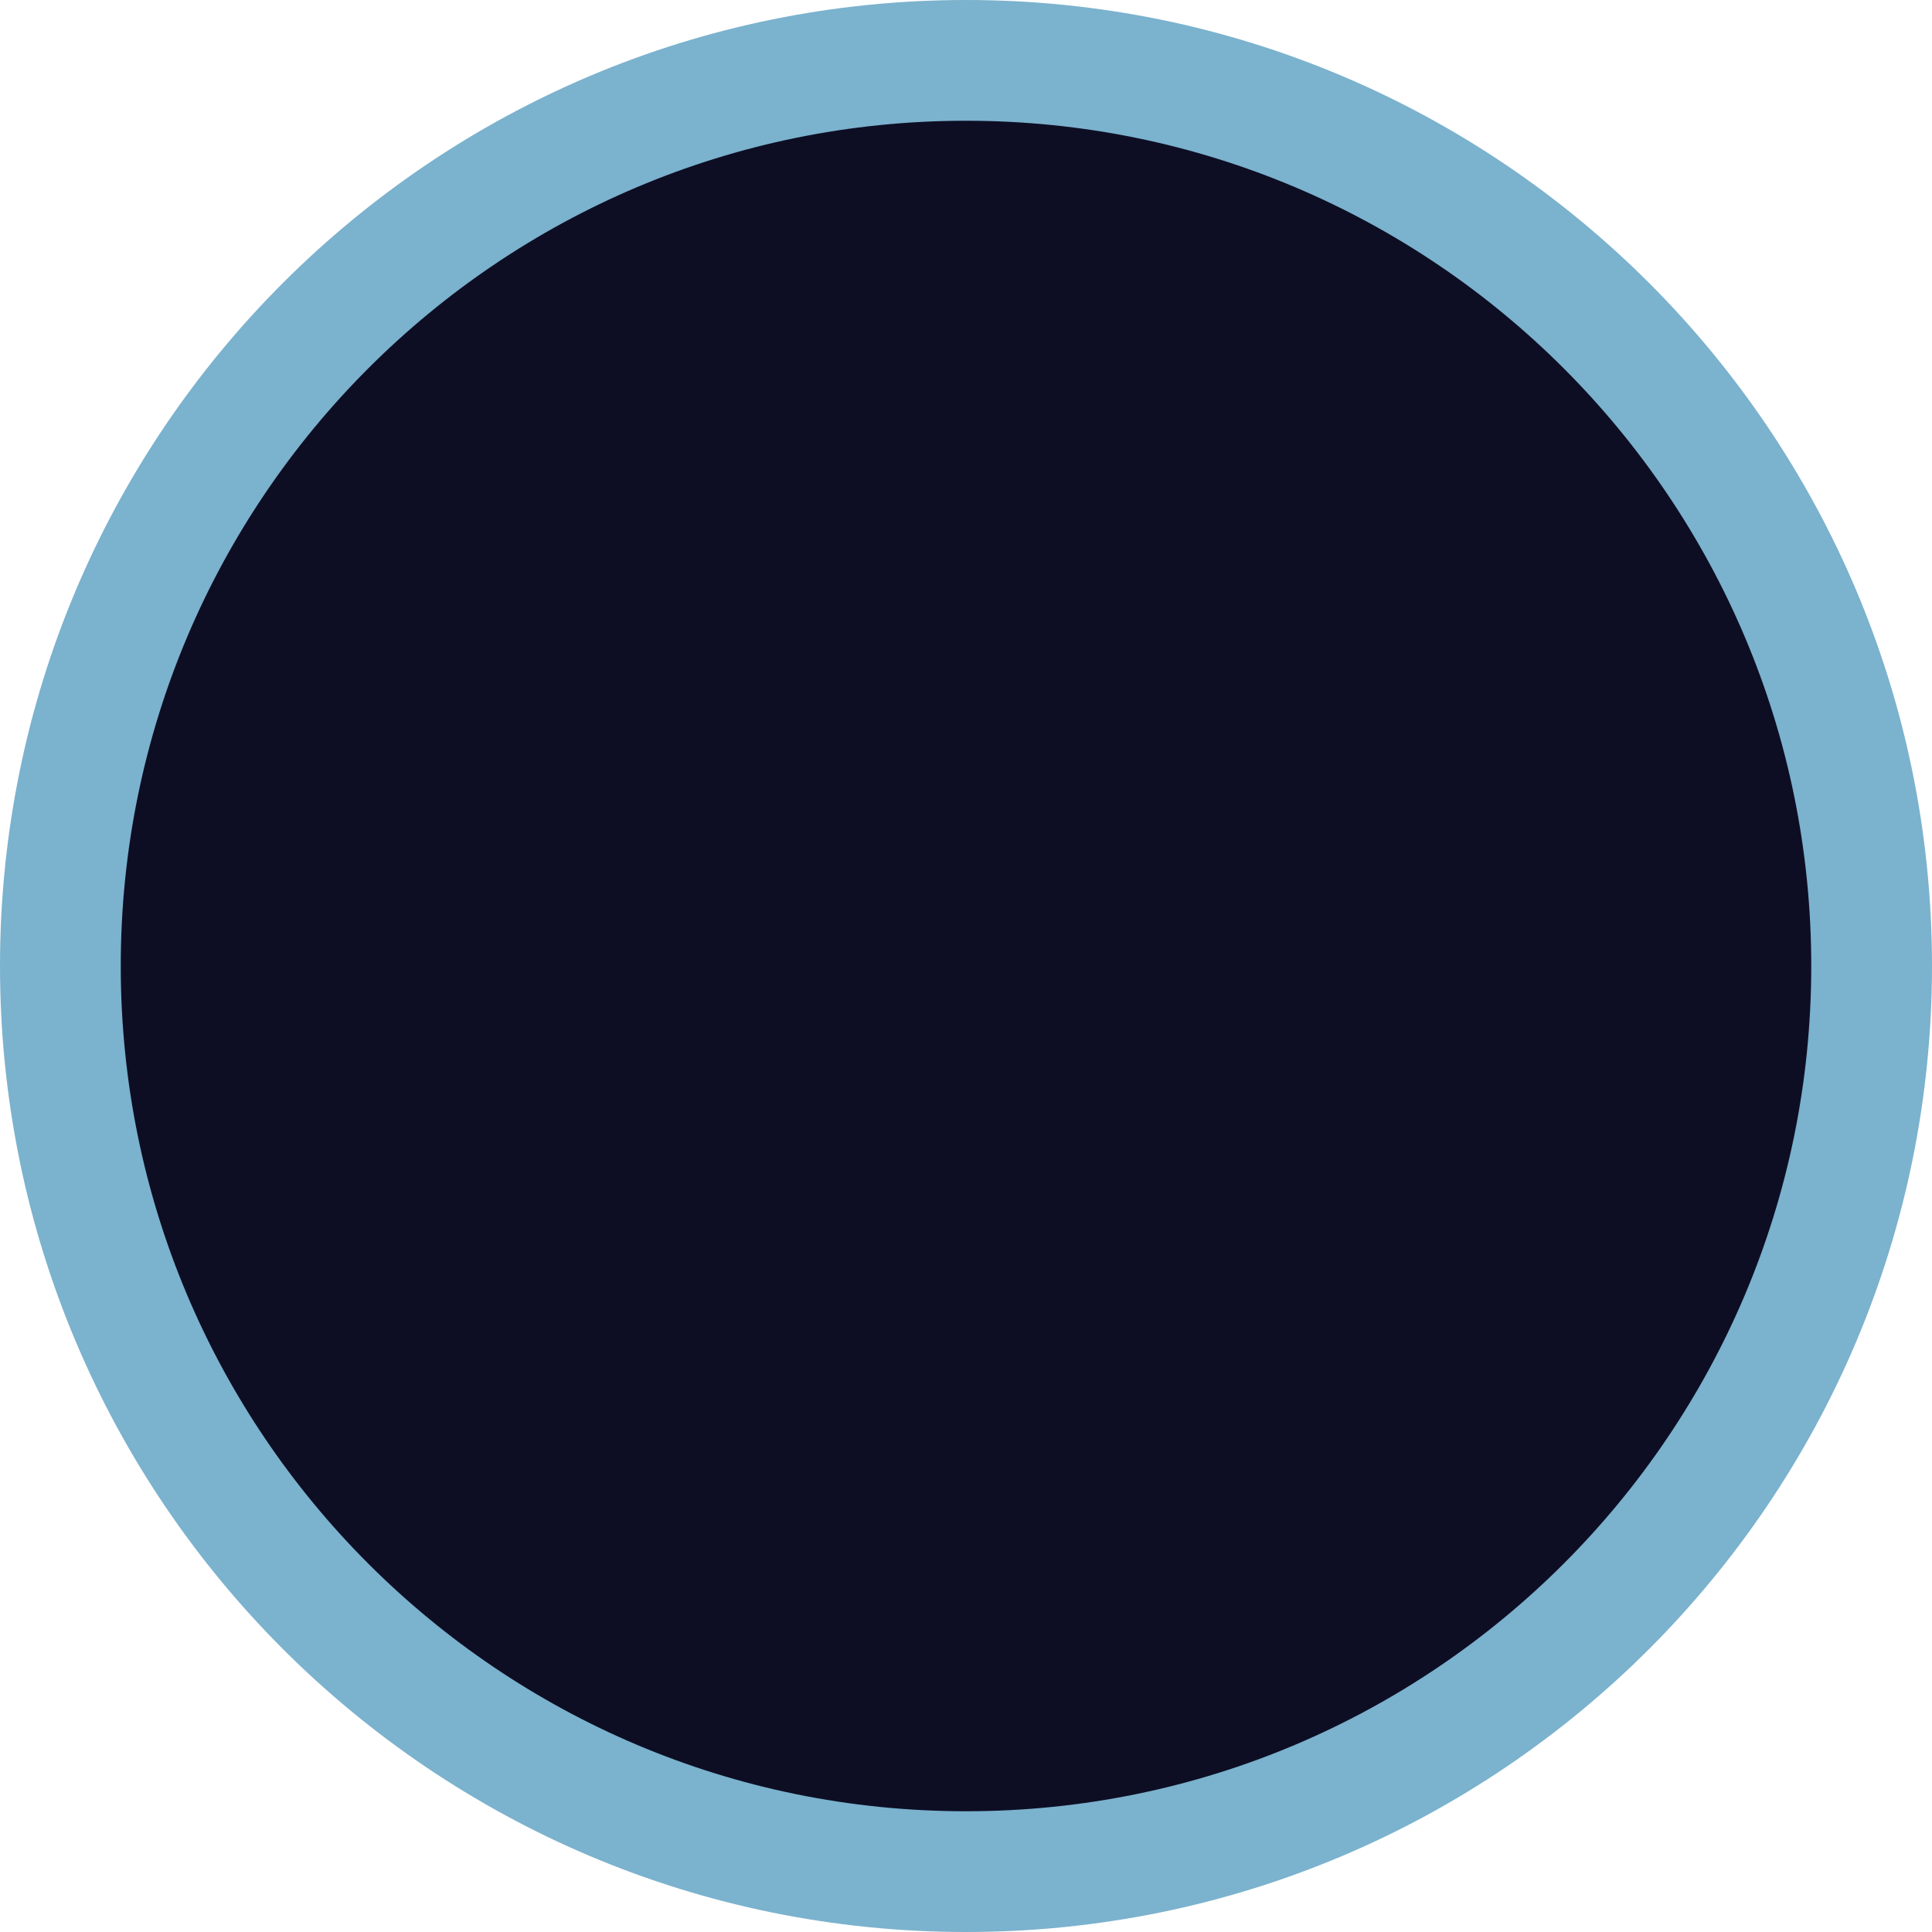
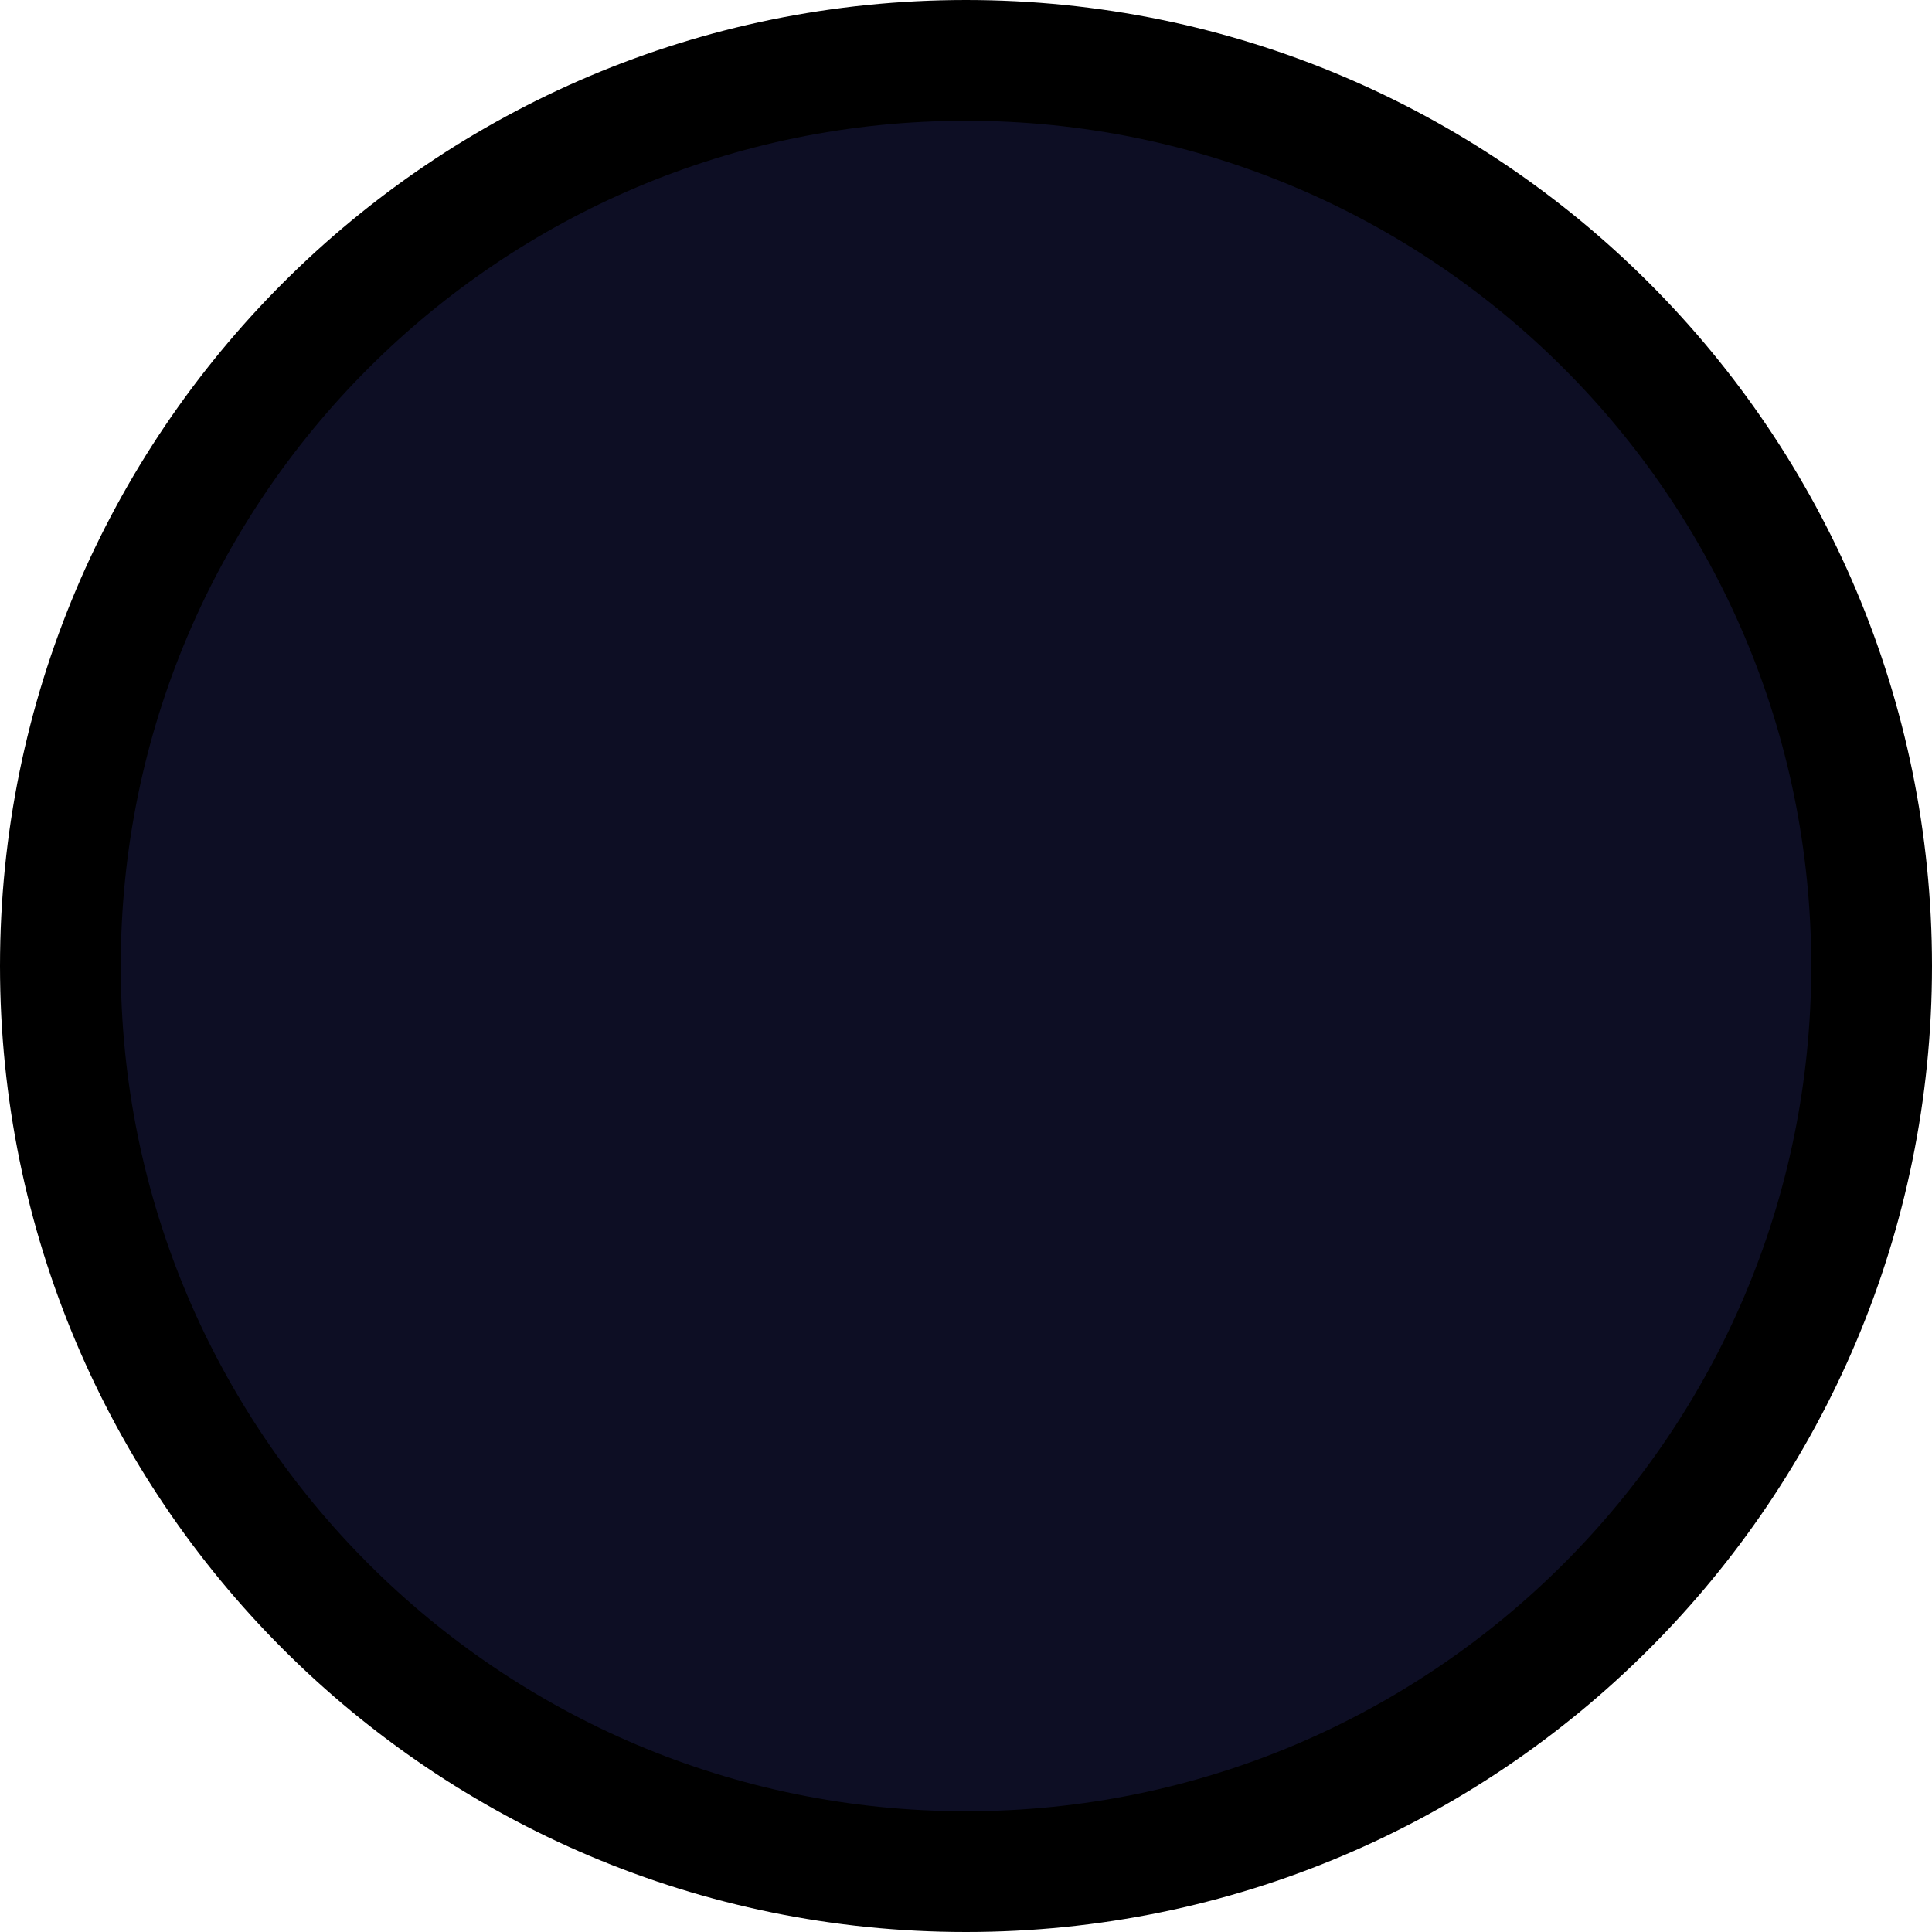
<svg xmlns="http://www.w3.org/2000/svg" width="16" height="16" viewBox="0 0 16 16">
  <g fill="none" fill-rule="evenodd">
    <path d="M0 0h16v16H0z" />
-     <rect stroke="#7BB2CE" fill="#0D0E24" x=".5" y=".5" width="15" height="15" rx="7.5" />
+     <rect stroke="currentColor" fill="#0D0E24" x=".5" y=".5" width="15" height="15" rx="7.5" />
  </g>
</svg>
